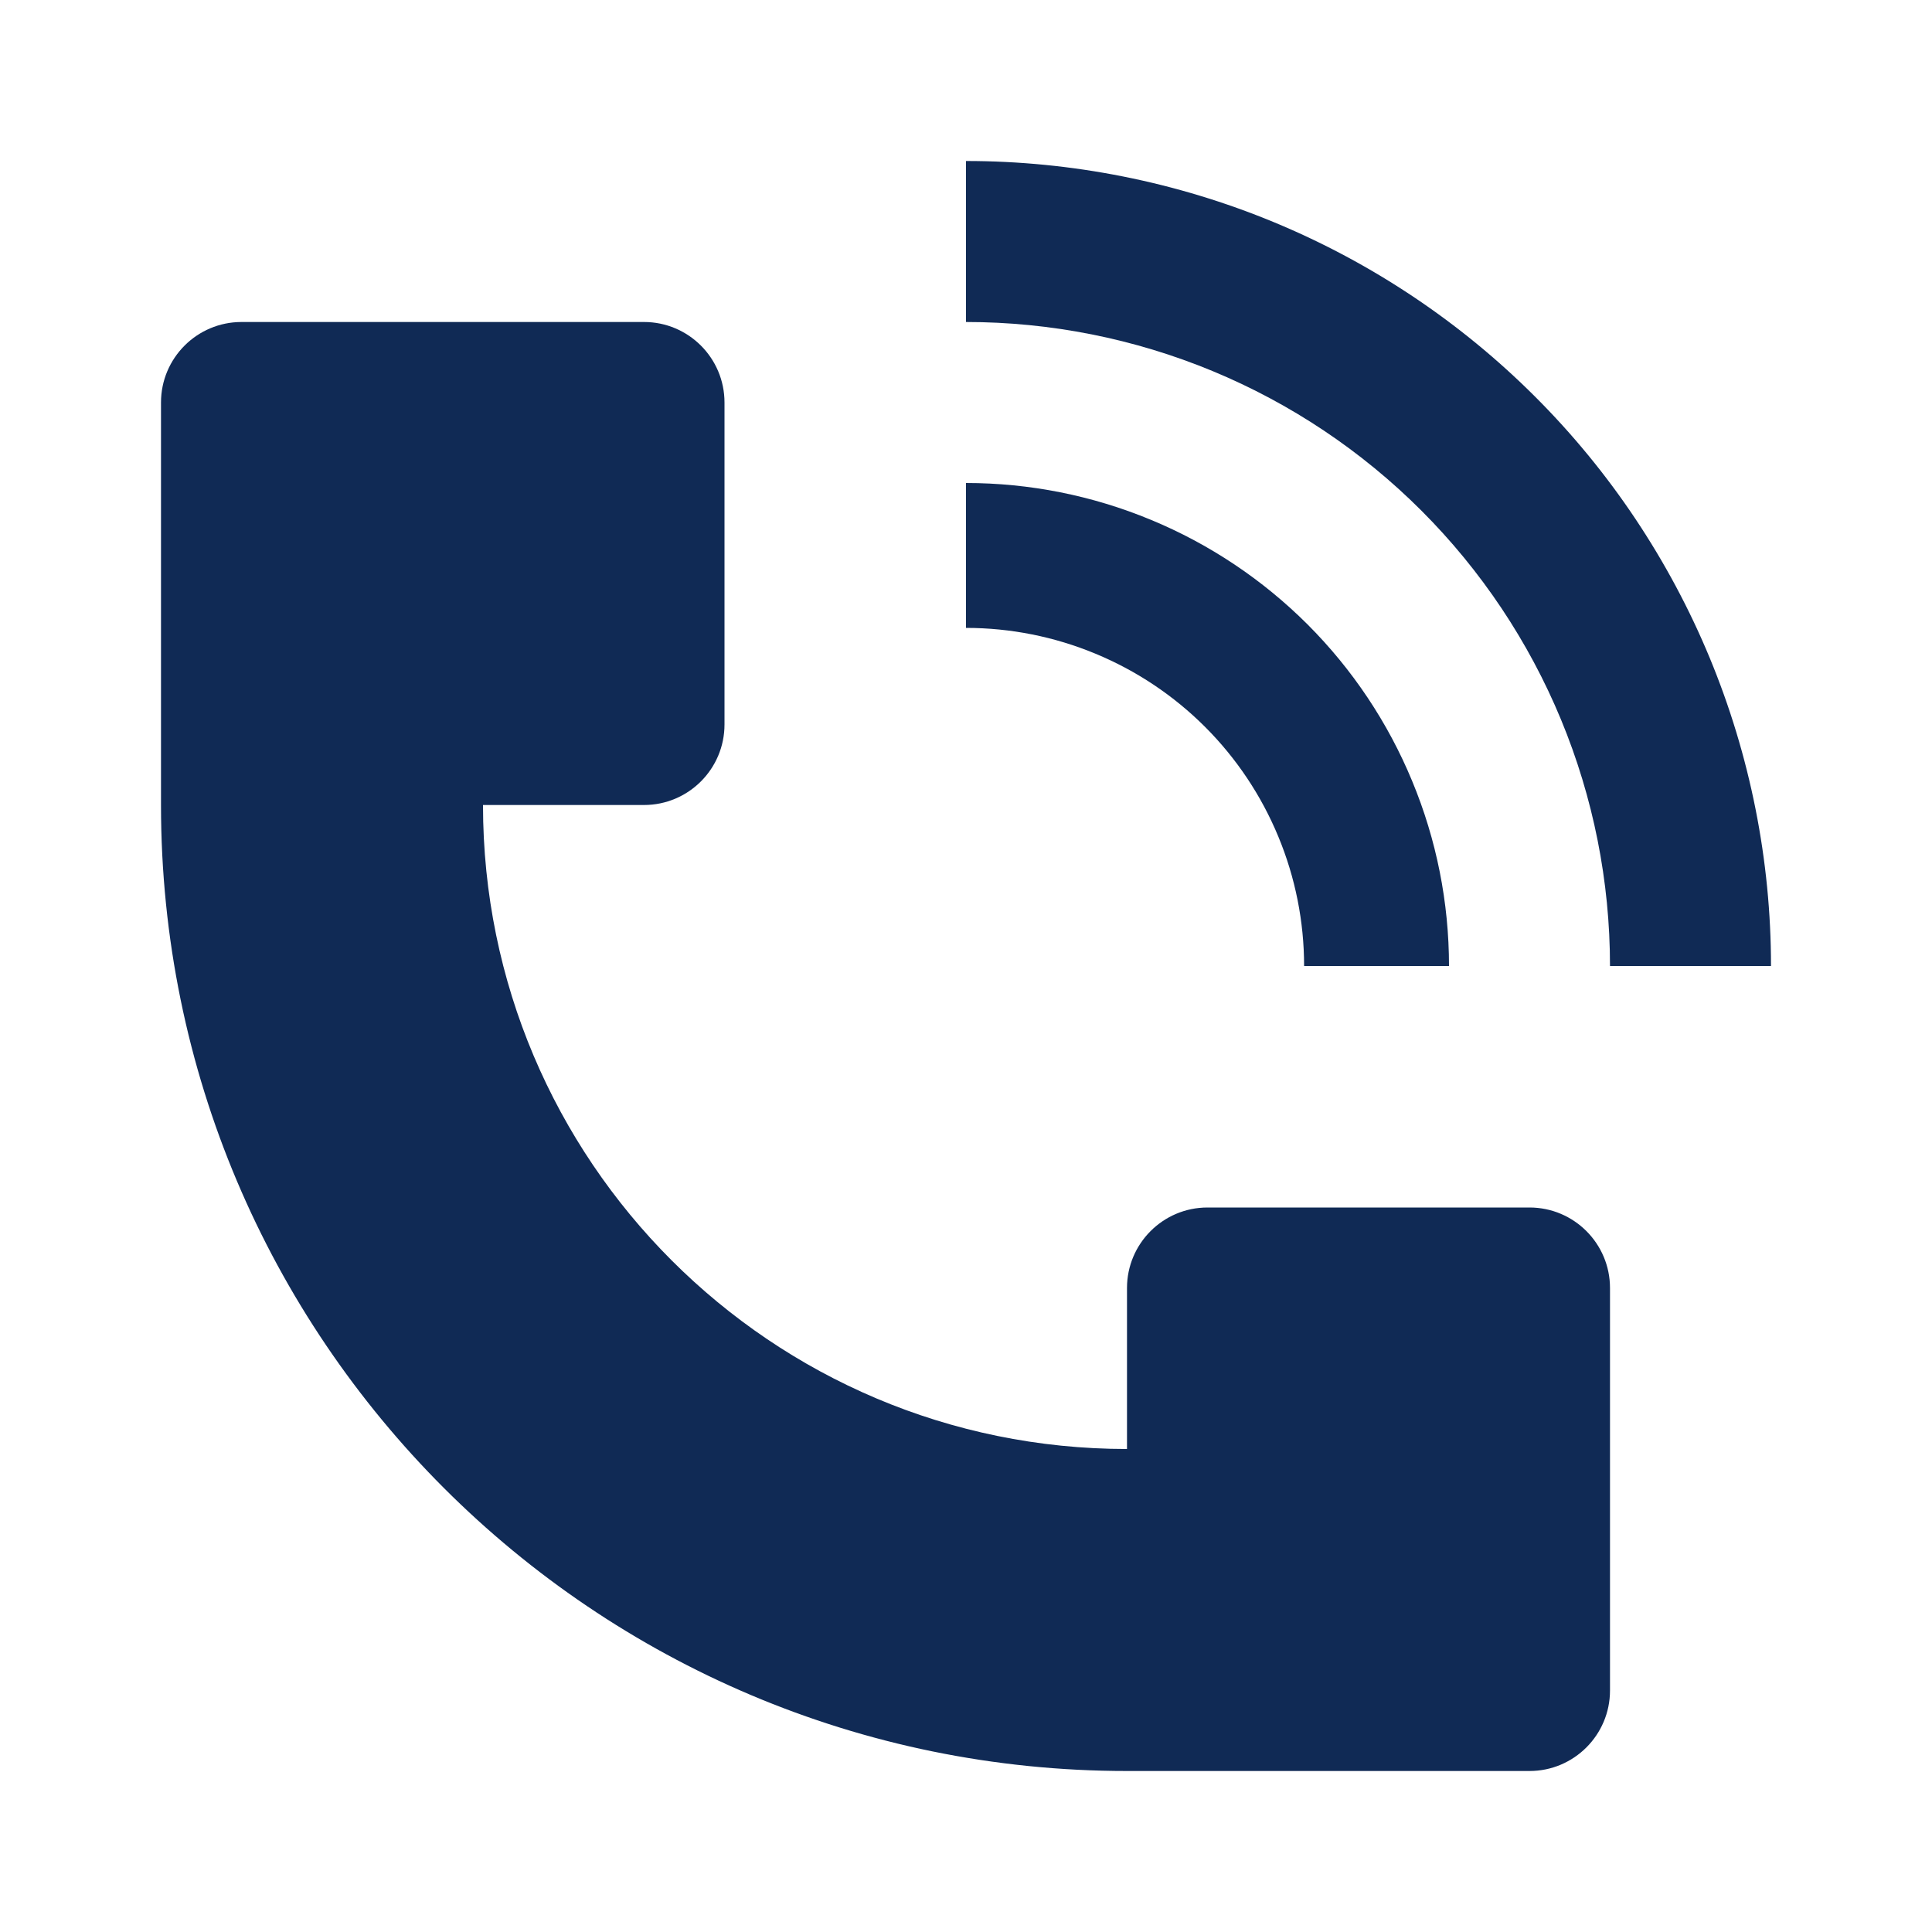
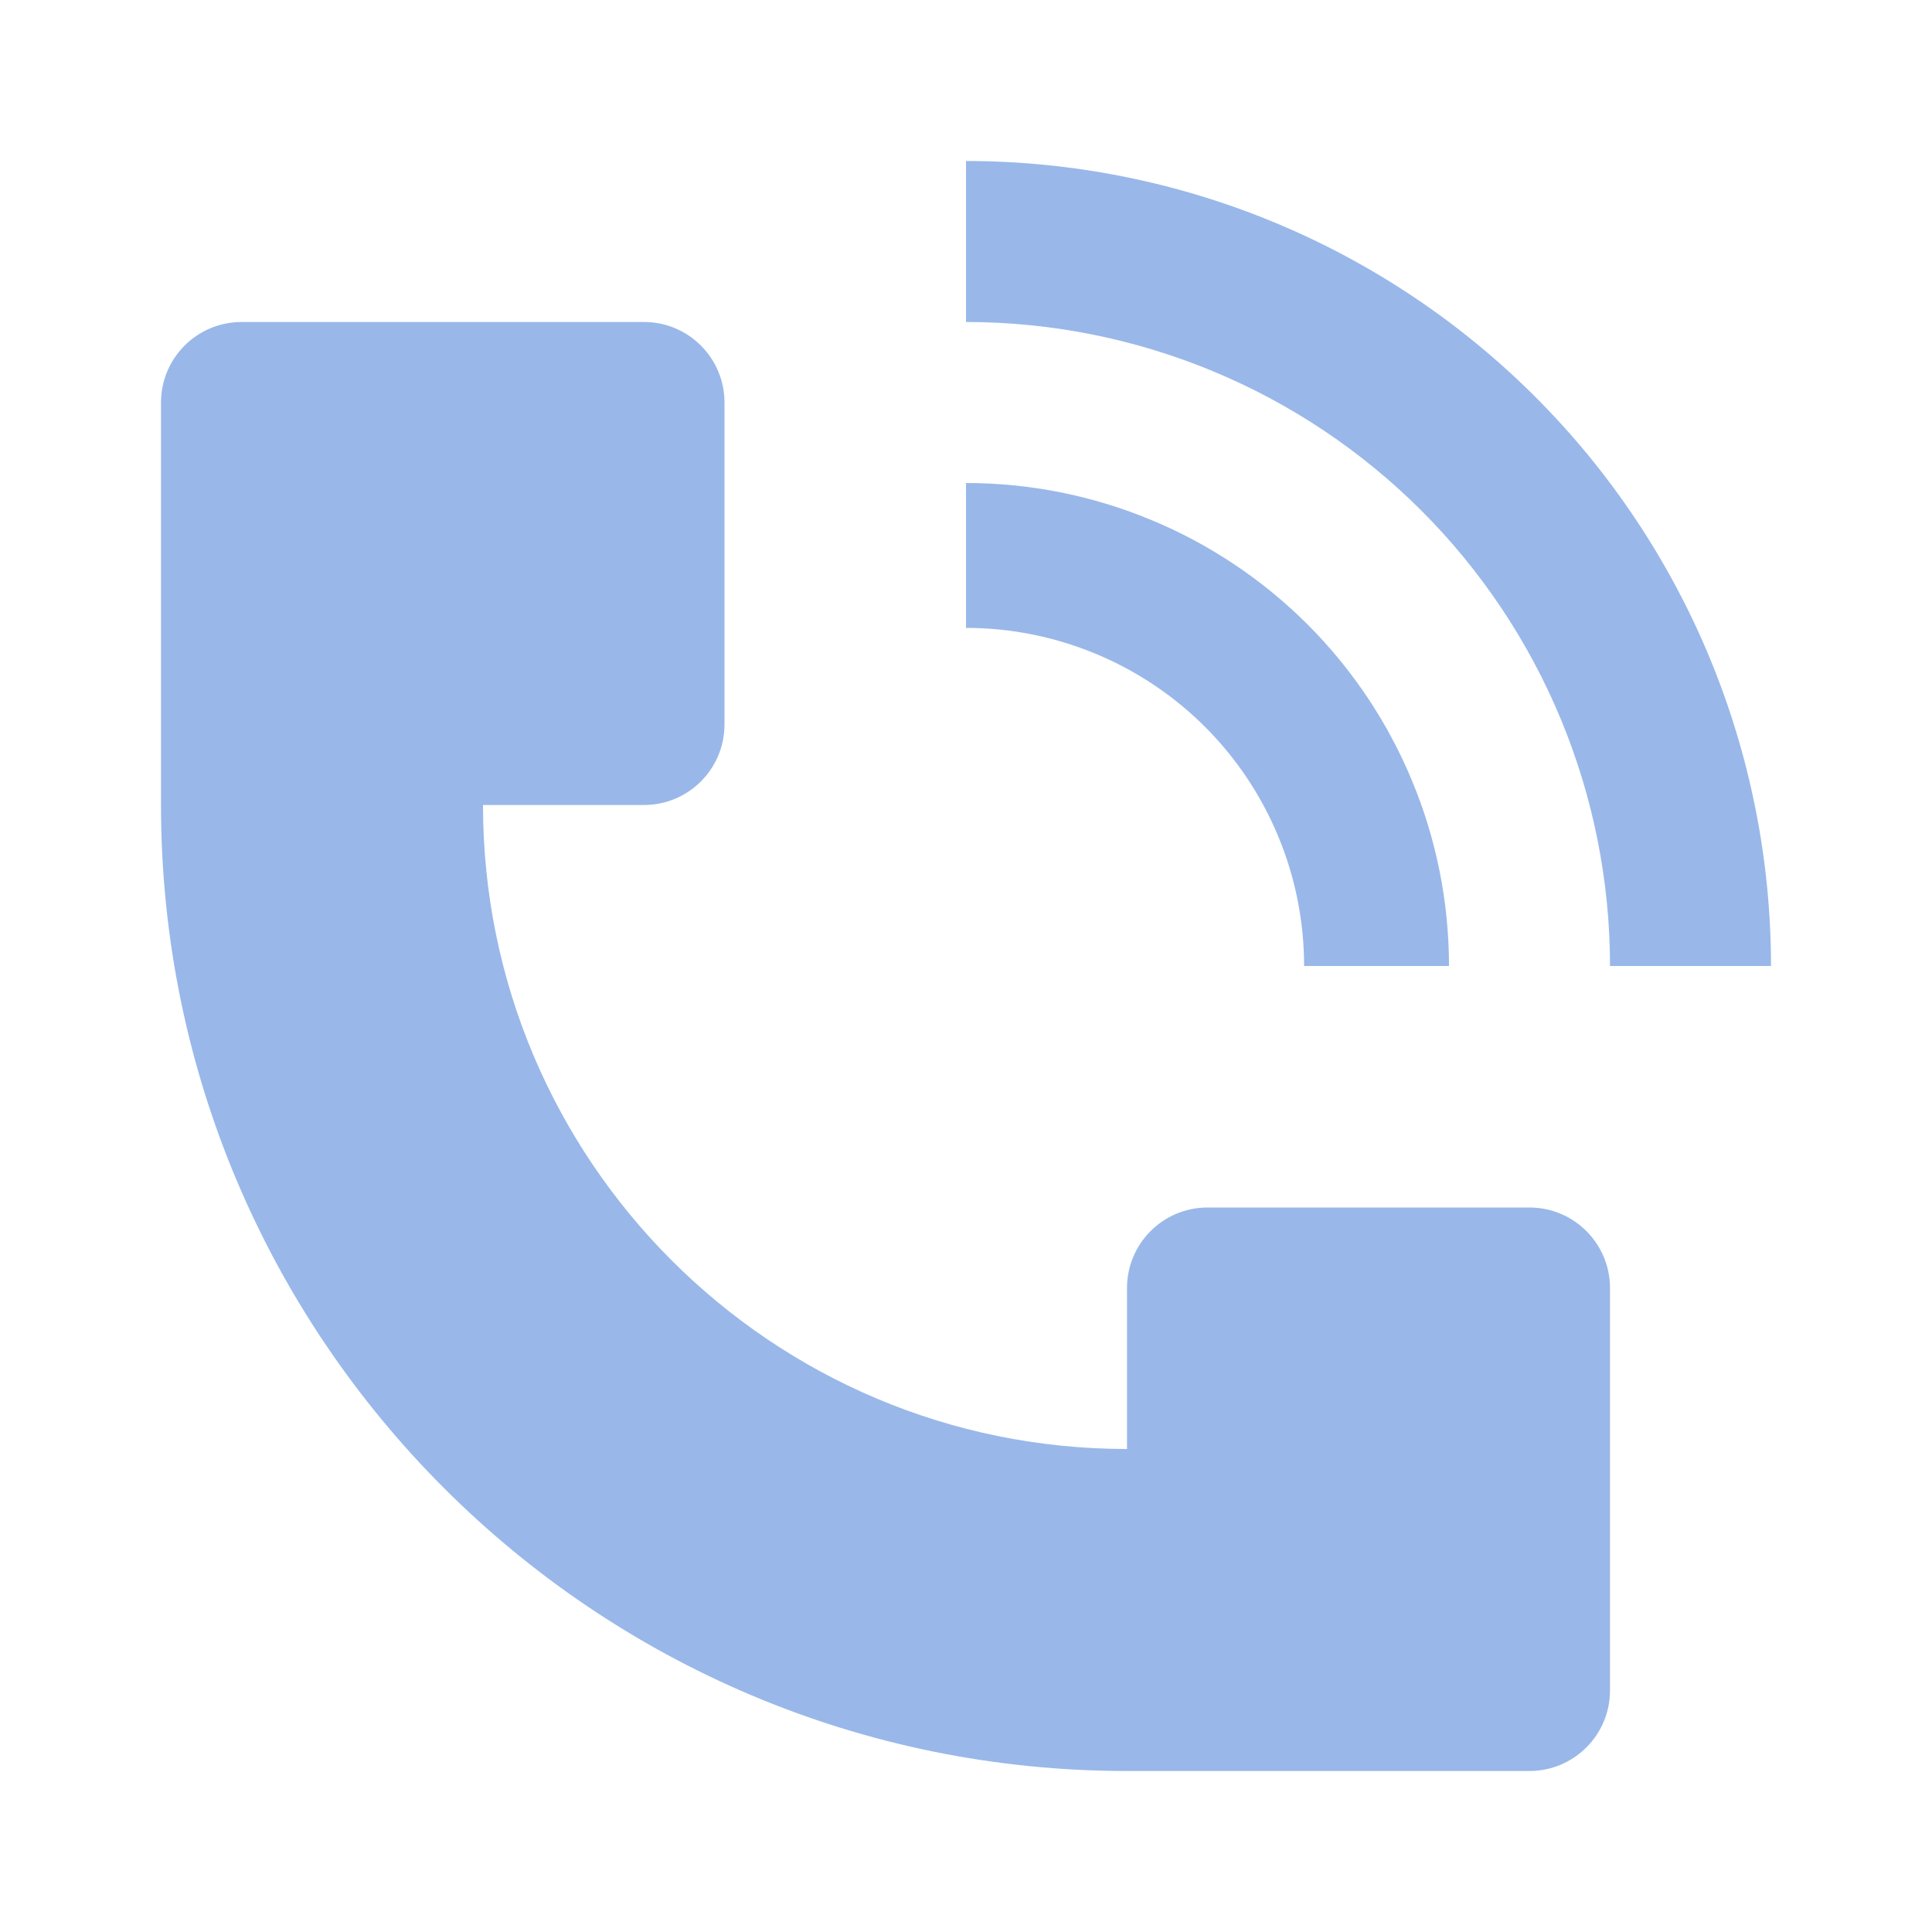
<svg xmlns="http://www.w3.org/2000/svg" width="20" height="20" viewBox="0 0 24 24" fill="none">
-   <path d="M22 12C22 10.687 21.741 9.386 21.239 8.173C20.736 6.96 20 5.857 19.071 4.929C18.142 4 17.04 3.264 15.827 2.761C14.614 2.259 13.313 2 12 2V4C13.051 4 14.091 4.207 15.062 4.609C16.032 5.011 16.914 5.6 17.657 6.343C18.4 7.086 18.989 7.968 19.391 8.938C19.793 9.909 20 10.95 20 12H22Z" fill="#102a55" />
-   <path d="M2 10V5C2 4.448 2.448 4 3 4H8C8.552 4 9 4.448 9 5V9C9 9.552 8.552 10 8 10H6C6 14.418 9.582 18 14 18V16C14 15.448 14.448 15 15 15H19C19.552 15 20 15.448 20 16V21C20 21.552 19.552 22 19 22H14C7.373 22 2 16.627 2 10Z" fill="#102a55" />
-   <path d="M17.543 9.704C17.845 10.432 18 11.212 18 12H16.2C16.2 11.448 16.091 10.902 15.88 10.393C15.669 9.883 15.36 9.42 14.97 9.03C14.58 8.64 14.117 8.331 13.607 8.12C13.098 7.909 12.552 7.8 12 7.8V6C12.788 6 13.568 6.155 14.296 6.457C15.024 6.758 15.685 7.2 16.243 7.757C16.8 8.314 17.242 8.976 17.543 9.704Z" fill="#102a55" />
+   <path d="M22 12C22 10.687 21.741 9.386 21.239 8.173C20.736 6.96 20 5.857 19.071 4.929C18.142 4 17.04 3.264 15.827 2.761C14.614 2.259 13.313 2 12 2V4C13.051 4 14.091 4.207 15.062 4.609C16.032 5.011 16.914 5.6 17.657 6.343C18.4 7.086 18.989 7.968 19.391 8.938C19.793 9.909 20 10.95 20 12H22Z" fill="#99B8E9" />
+   <path d="M2 10V5C2 4.448 2.448 4 3 4H8C8.552 4 9 4.448 9 5V9C9 9.552 8.552 10 8 10H6C6 14.418 9.582 18 14 18V16C14 15.448 14.448 15 15 15H19C19.552 15 20 15.448 20 16V21C20 21.552 19.552 22 19 22H14C7.373 22 2 16.627 2 10Z" fill="#99B8E9" />
+   <path d="M17.543 9.704C17.845 10.432 18 11.212 18 12H16.2C16.2 11.448 16.091 10.902 15.88 10.393C15.669 9.883 15.36 9.42 14.97 9.03C14.58 8.64 14.117 8.331 13.607 8.12C13.098 7.909 12.552 7.8 12 7.8V6C12.788 6 13.568 6.155 14.296 6.457C15.024 6.758 15.685 7.2 16.243 7.757C16.8 8.314 17.242 8.976 17.543 9.704Z" fill="#99B8E9" />
</svg>
